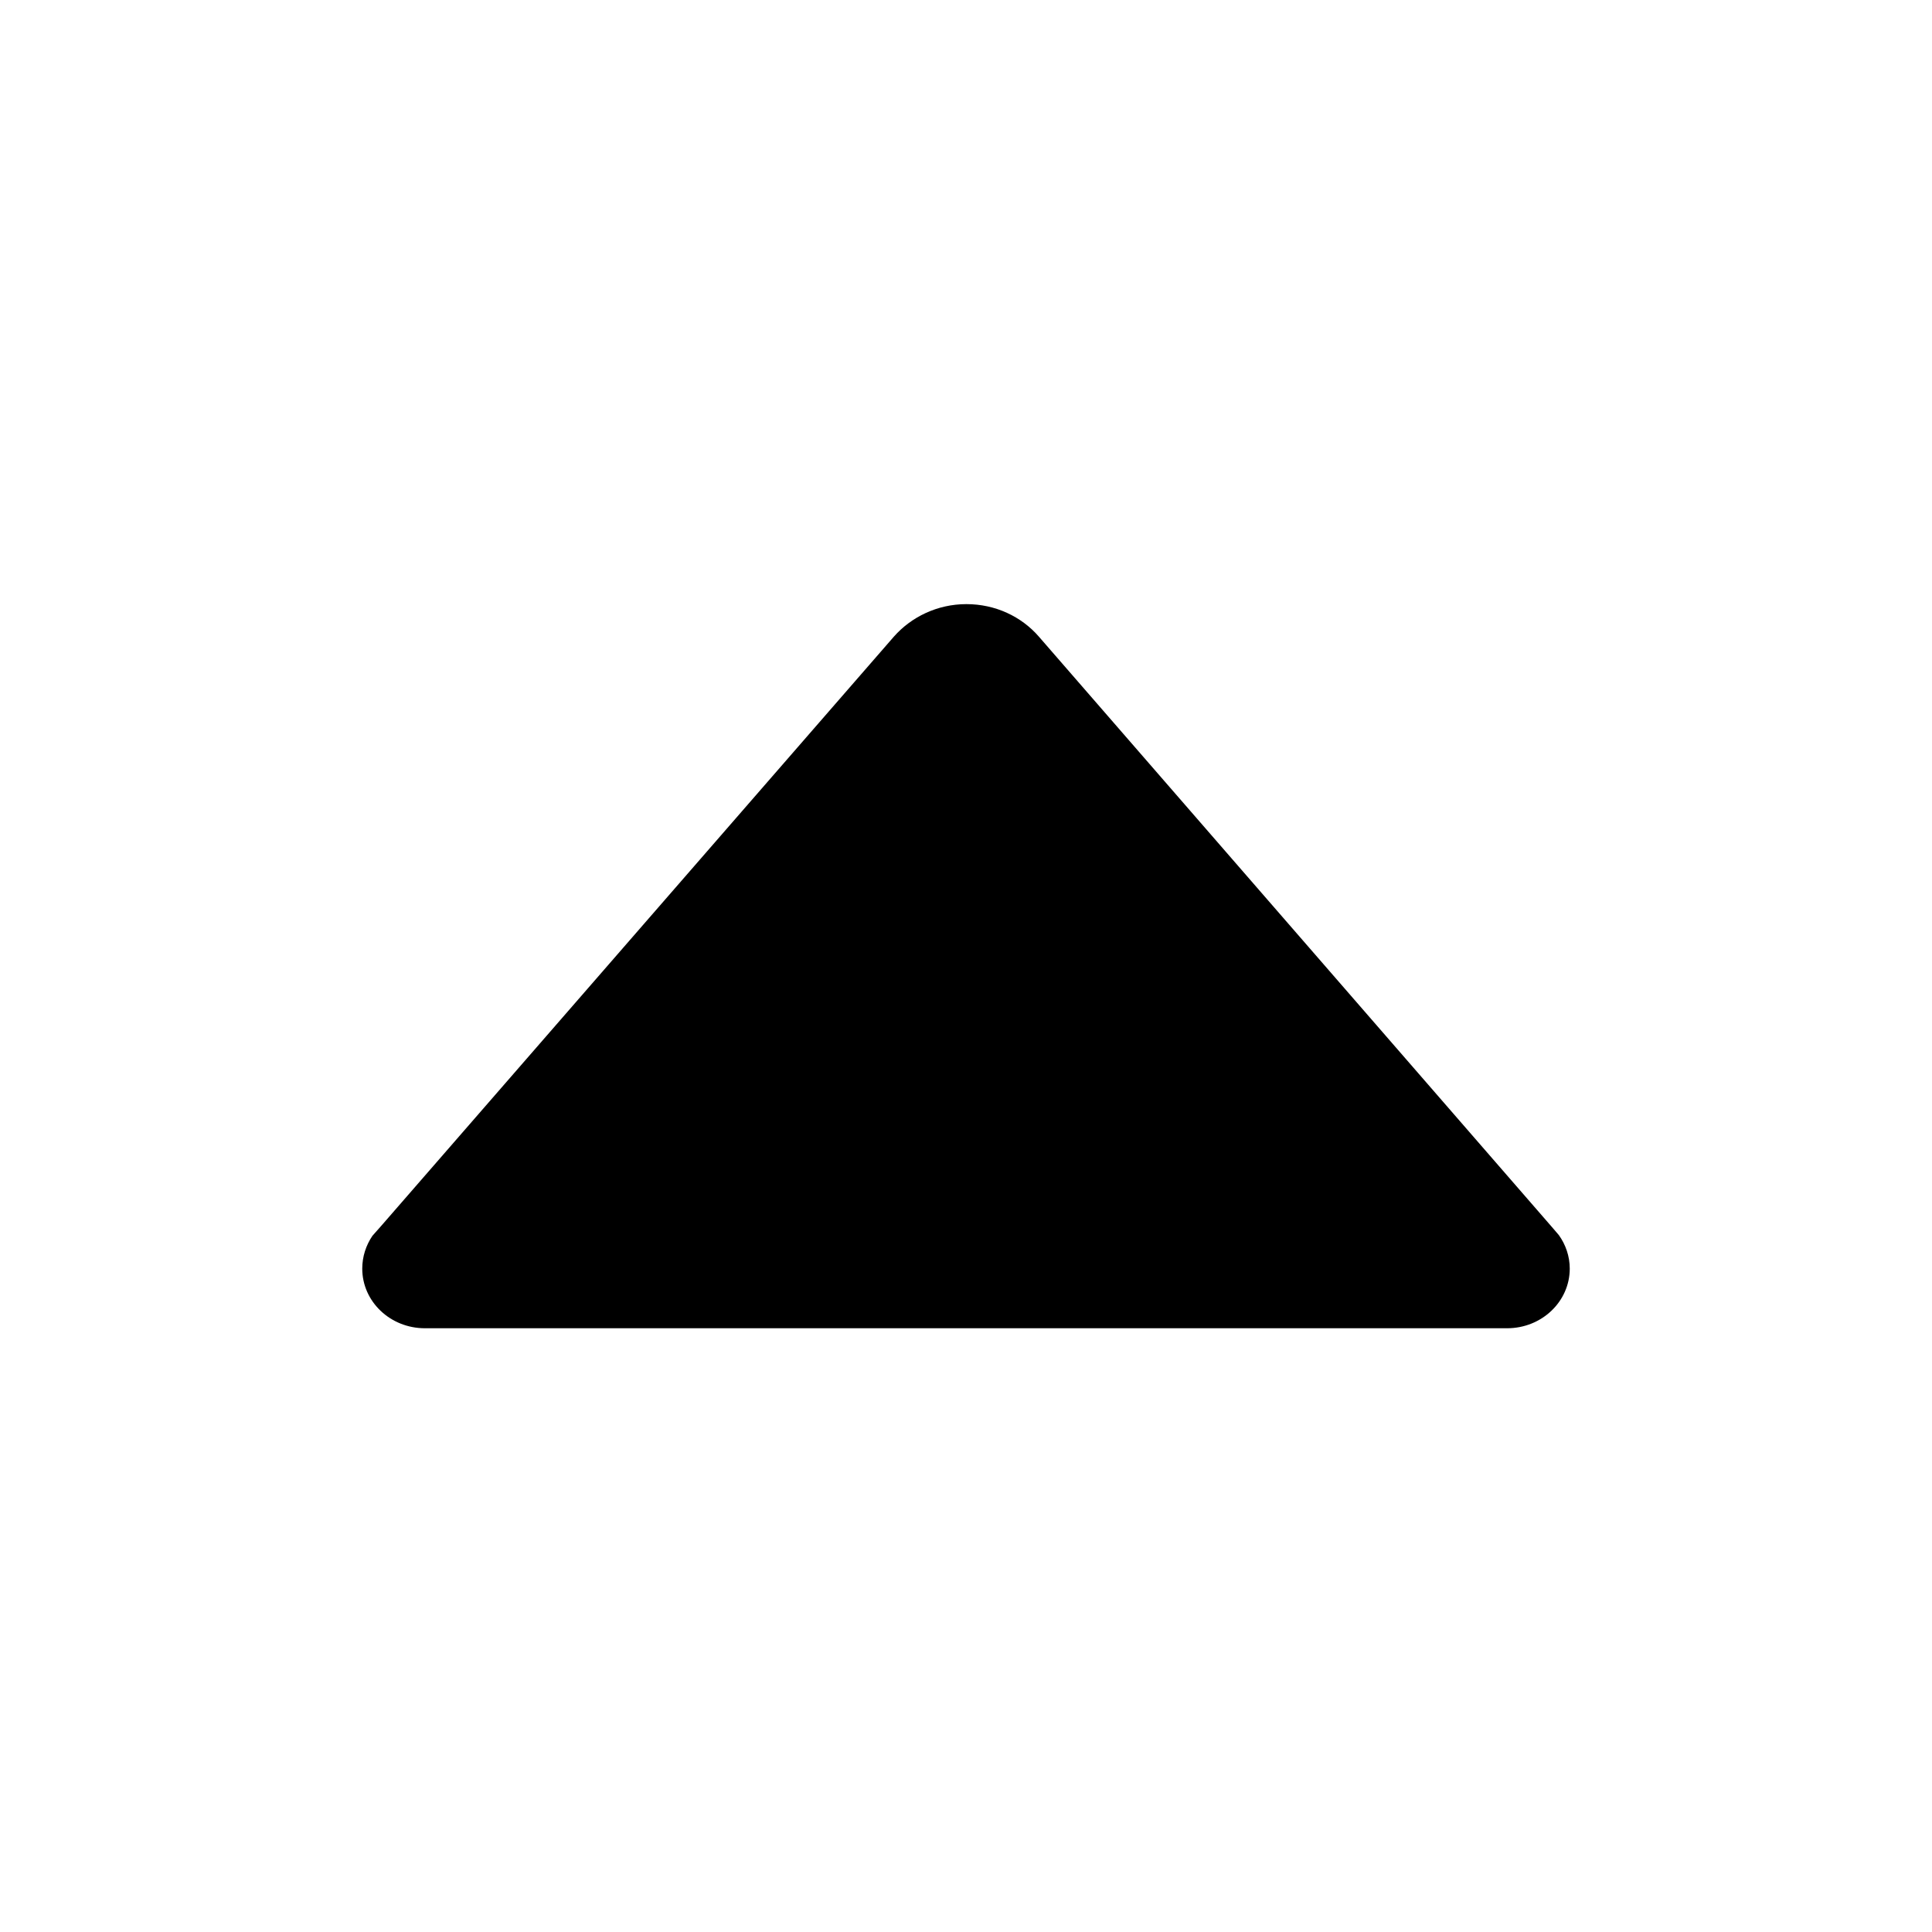
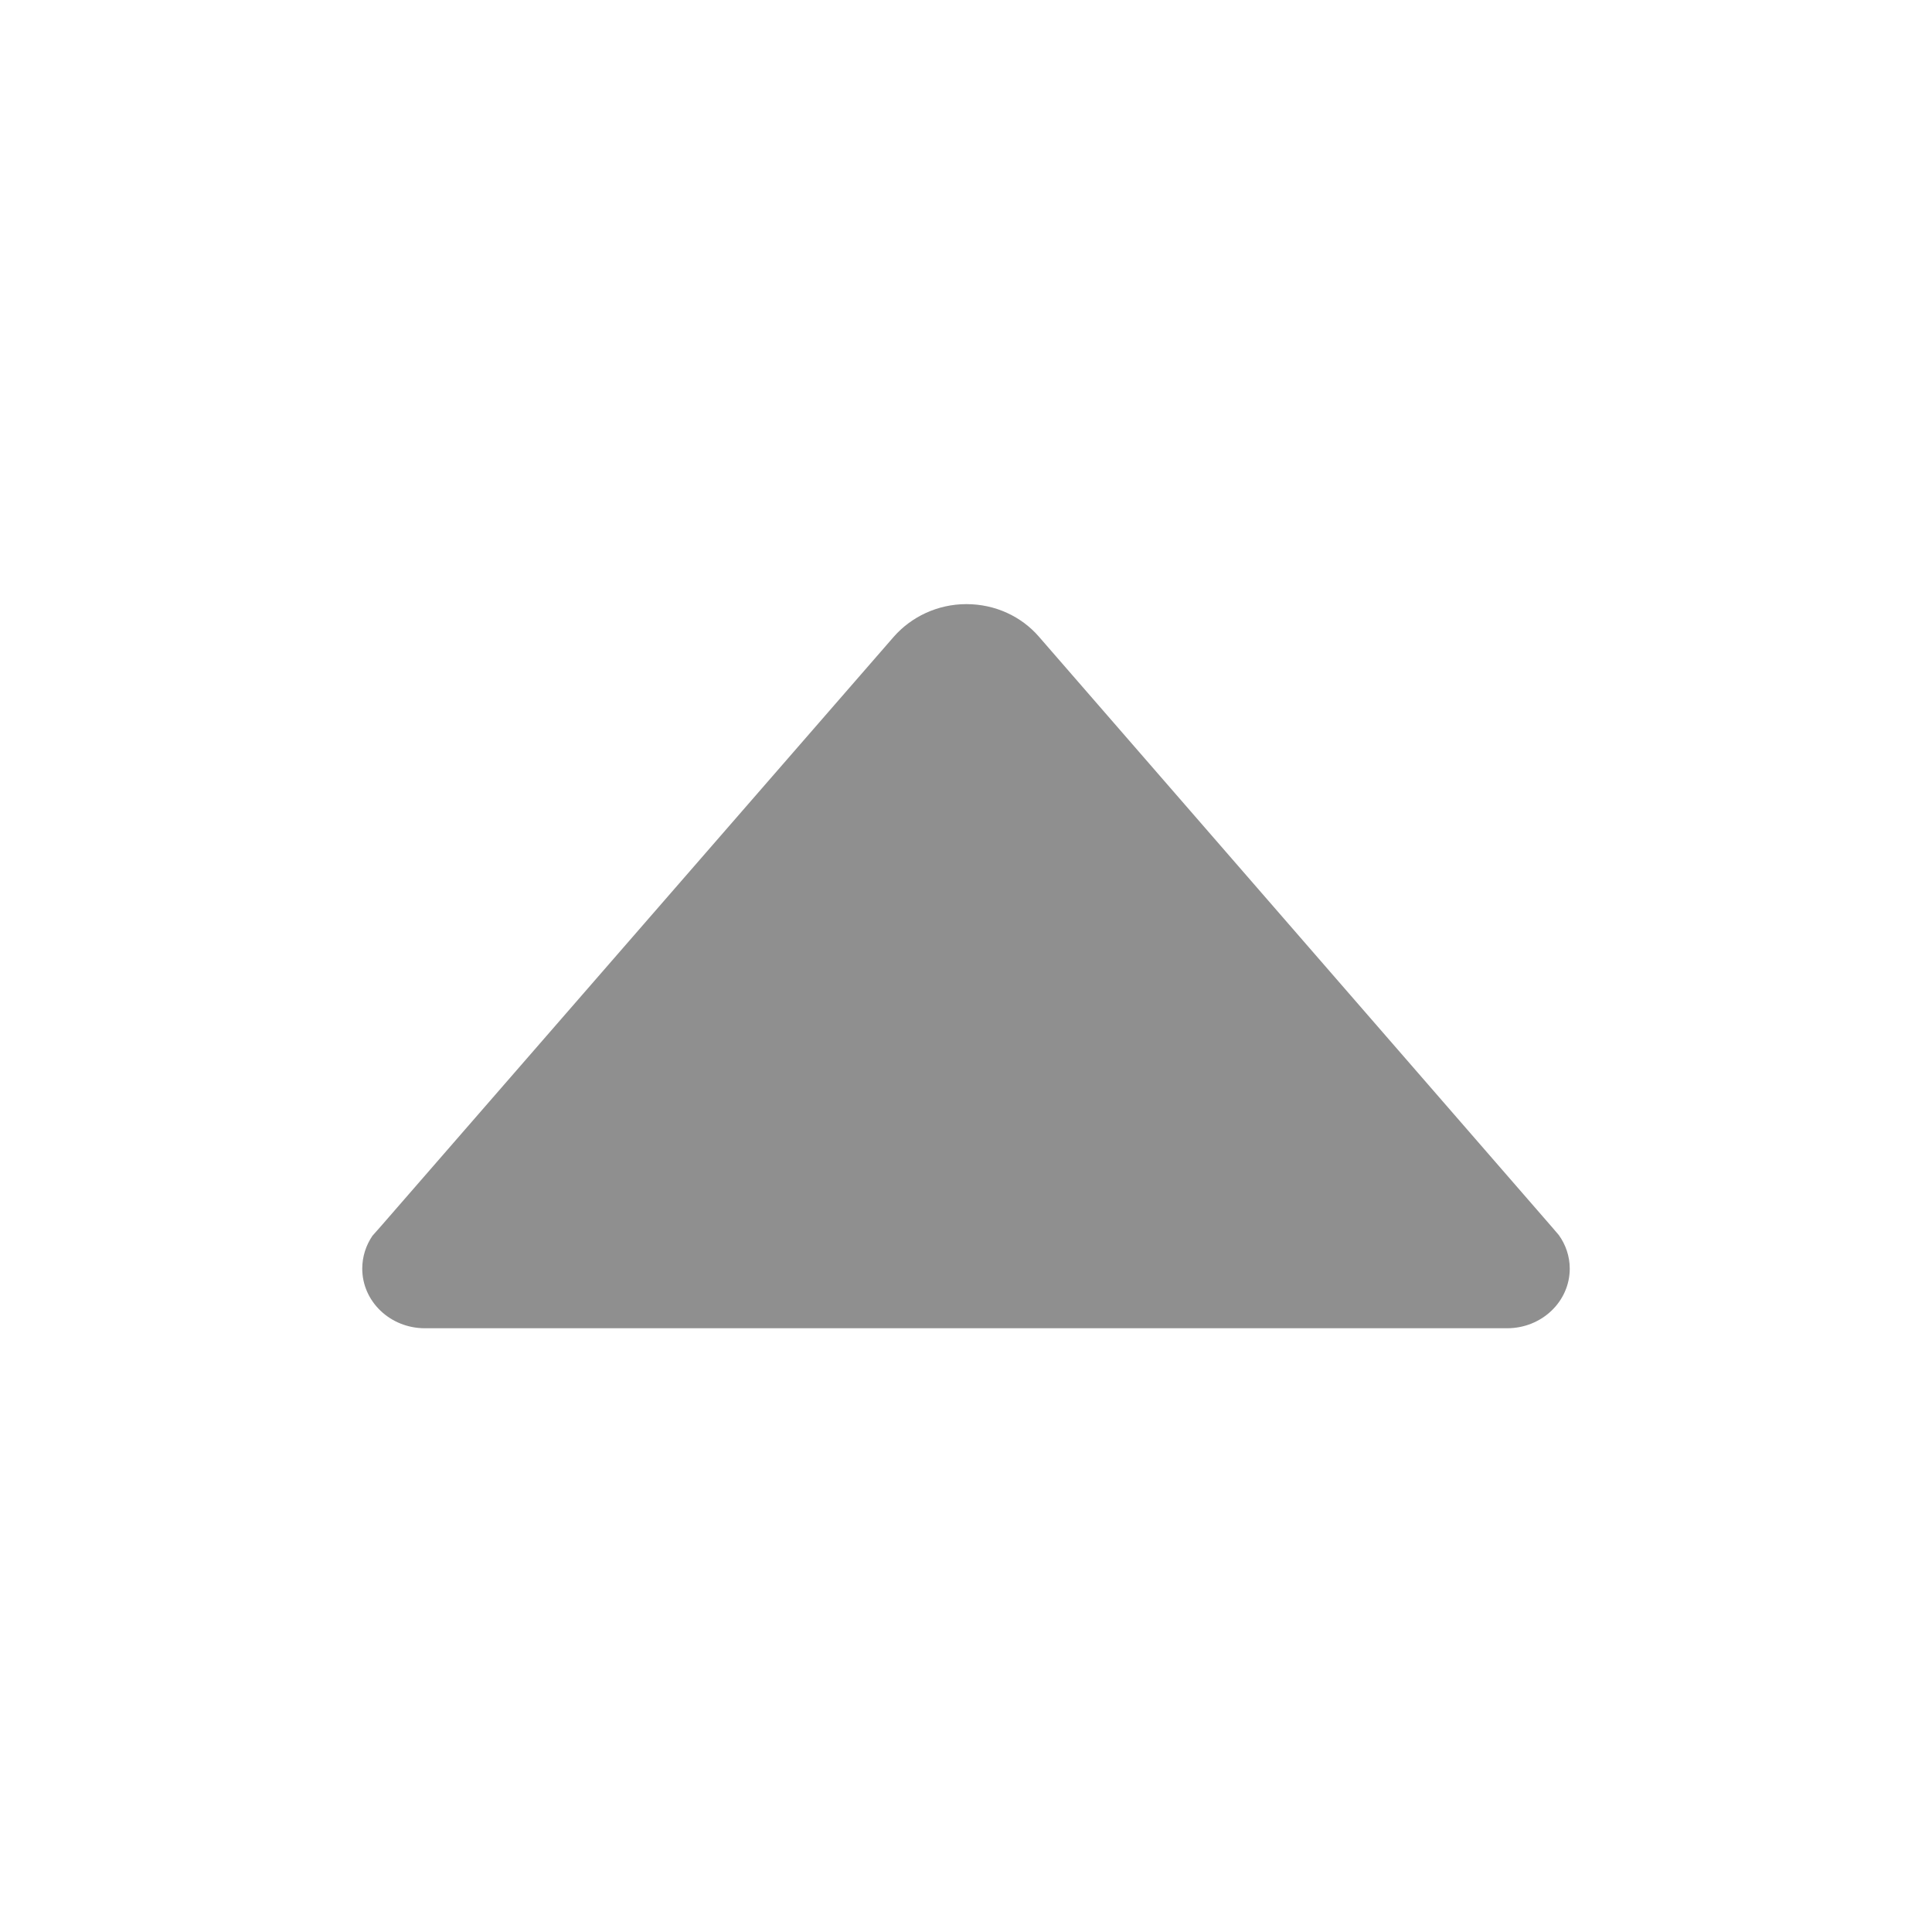
<svg xmlns="http://www.w3.org/2000/svg" height="512px" id="Layer_1" style="enable-background:new 0 0 512 512;" version="1.1" viewBox="0 0 512 512" width="512px" xml:space="preserve">
-   <path d="M413.1,327.3l-1.8-2.1l-136-156.5c-4.6-5.3-11.5-8.6-19.2-8.6c-7.7,0-14.6,3.4-19.2,8.6L101,324.9l-2.3,2.6  C97,330,96,333,96,336.2c0,8.7,7.4,15.8,16.6,15.8v0h286.8v0c9.2,0,16.6-7.1,16.6-15.8C416,332.9,414.9,329.8,413.1,327.3z" />
+   <path fill="#8F8F8F" d="M413.1,327.3l-1.8-2.1l-136-156.5c-4.6-5.3-11.5-8.6-19.2-8.6c-7.7,0-14.6,3.4-19.2,8.6L101,324.9l-2.3,2.6  C97,330,96,333,96,336.2c0,8.7,7.4,15.8,16.6,15.8v0h286.8v0c9.2,0,16.6-7.1,16.6-15.8C416,332.9,414.9,329.8,413.1,327.3z" />
</svg>
